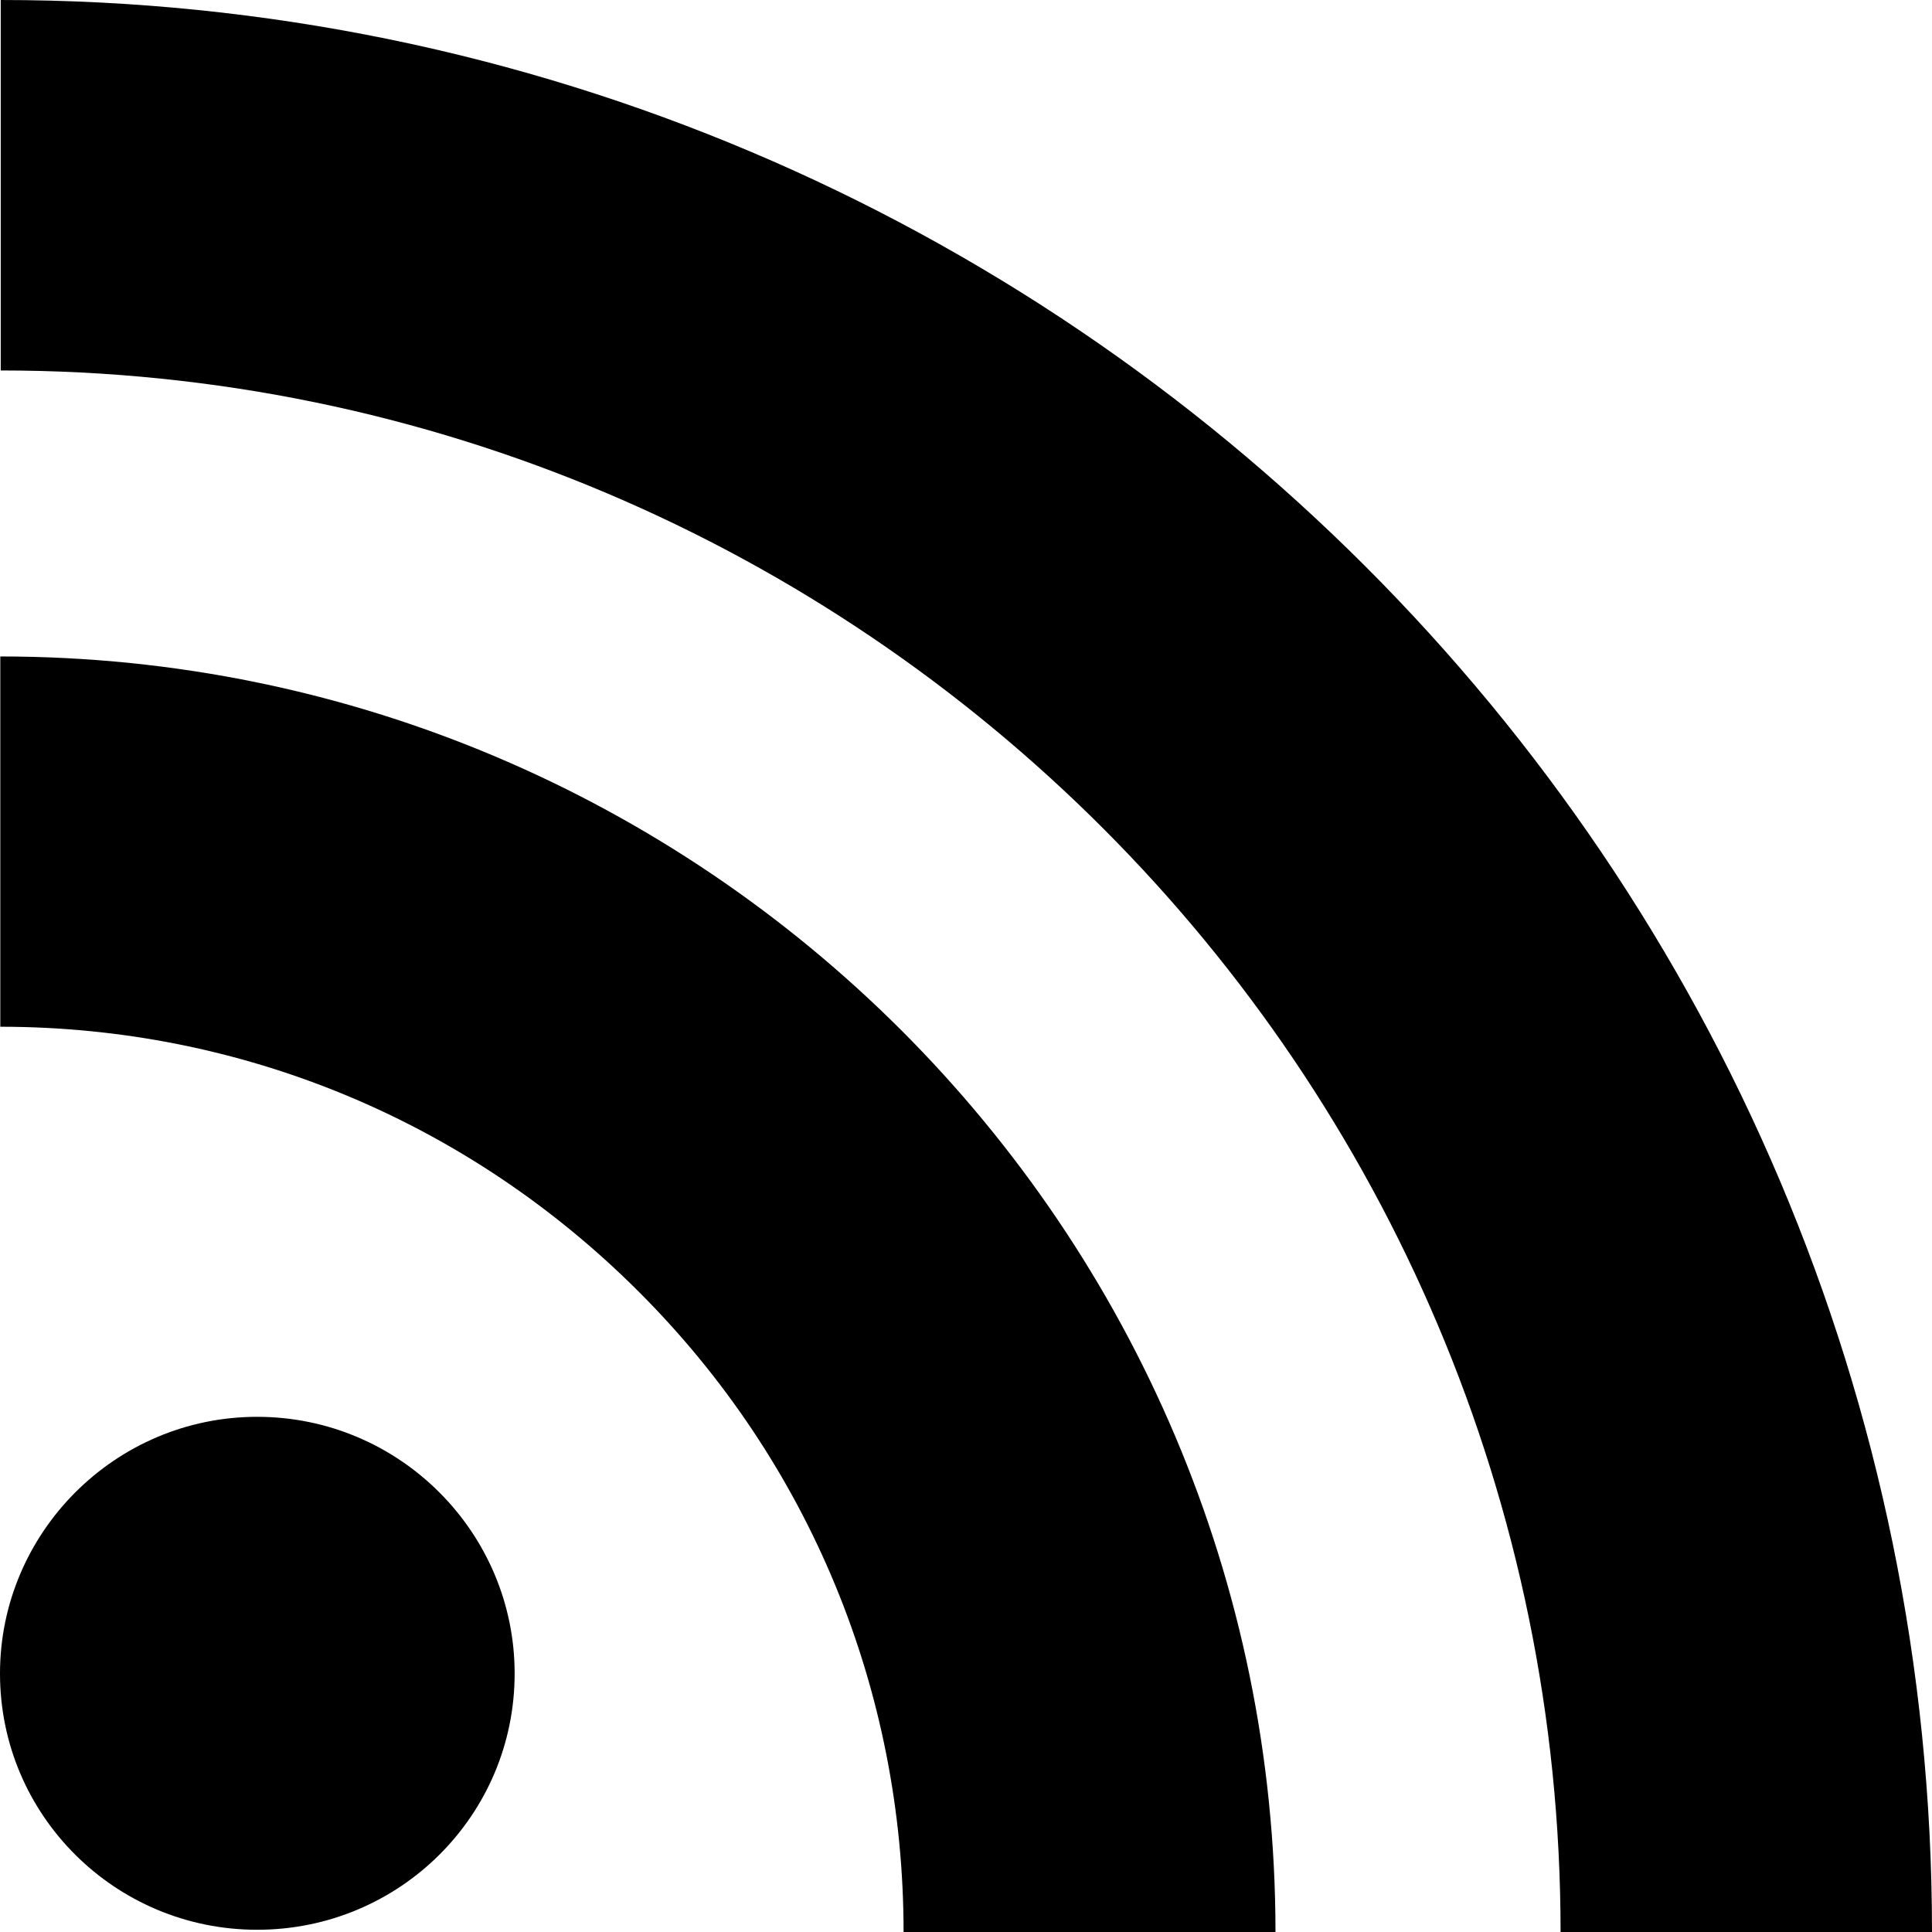
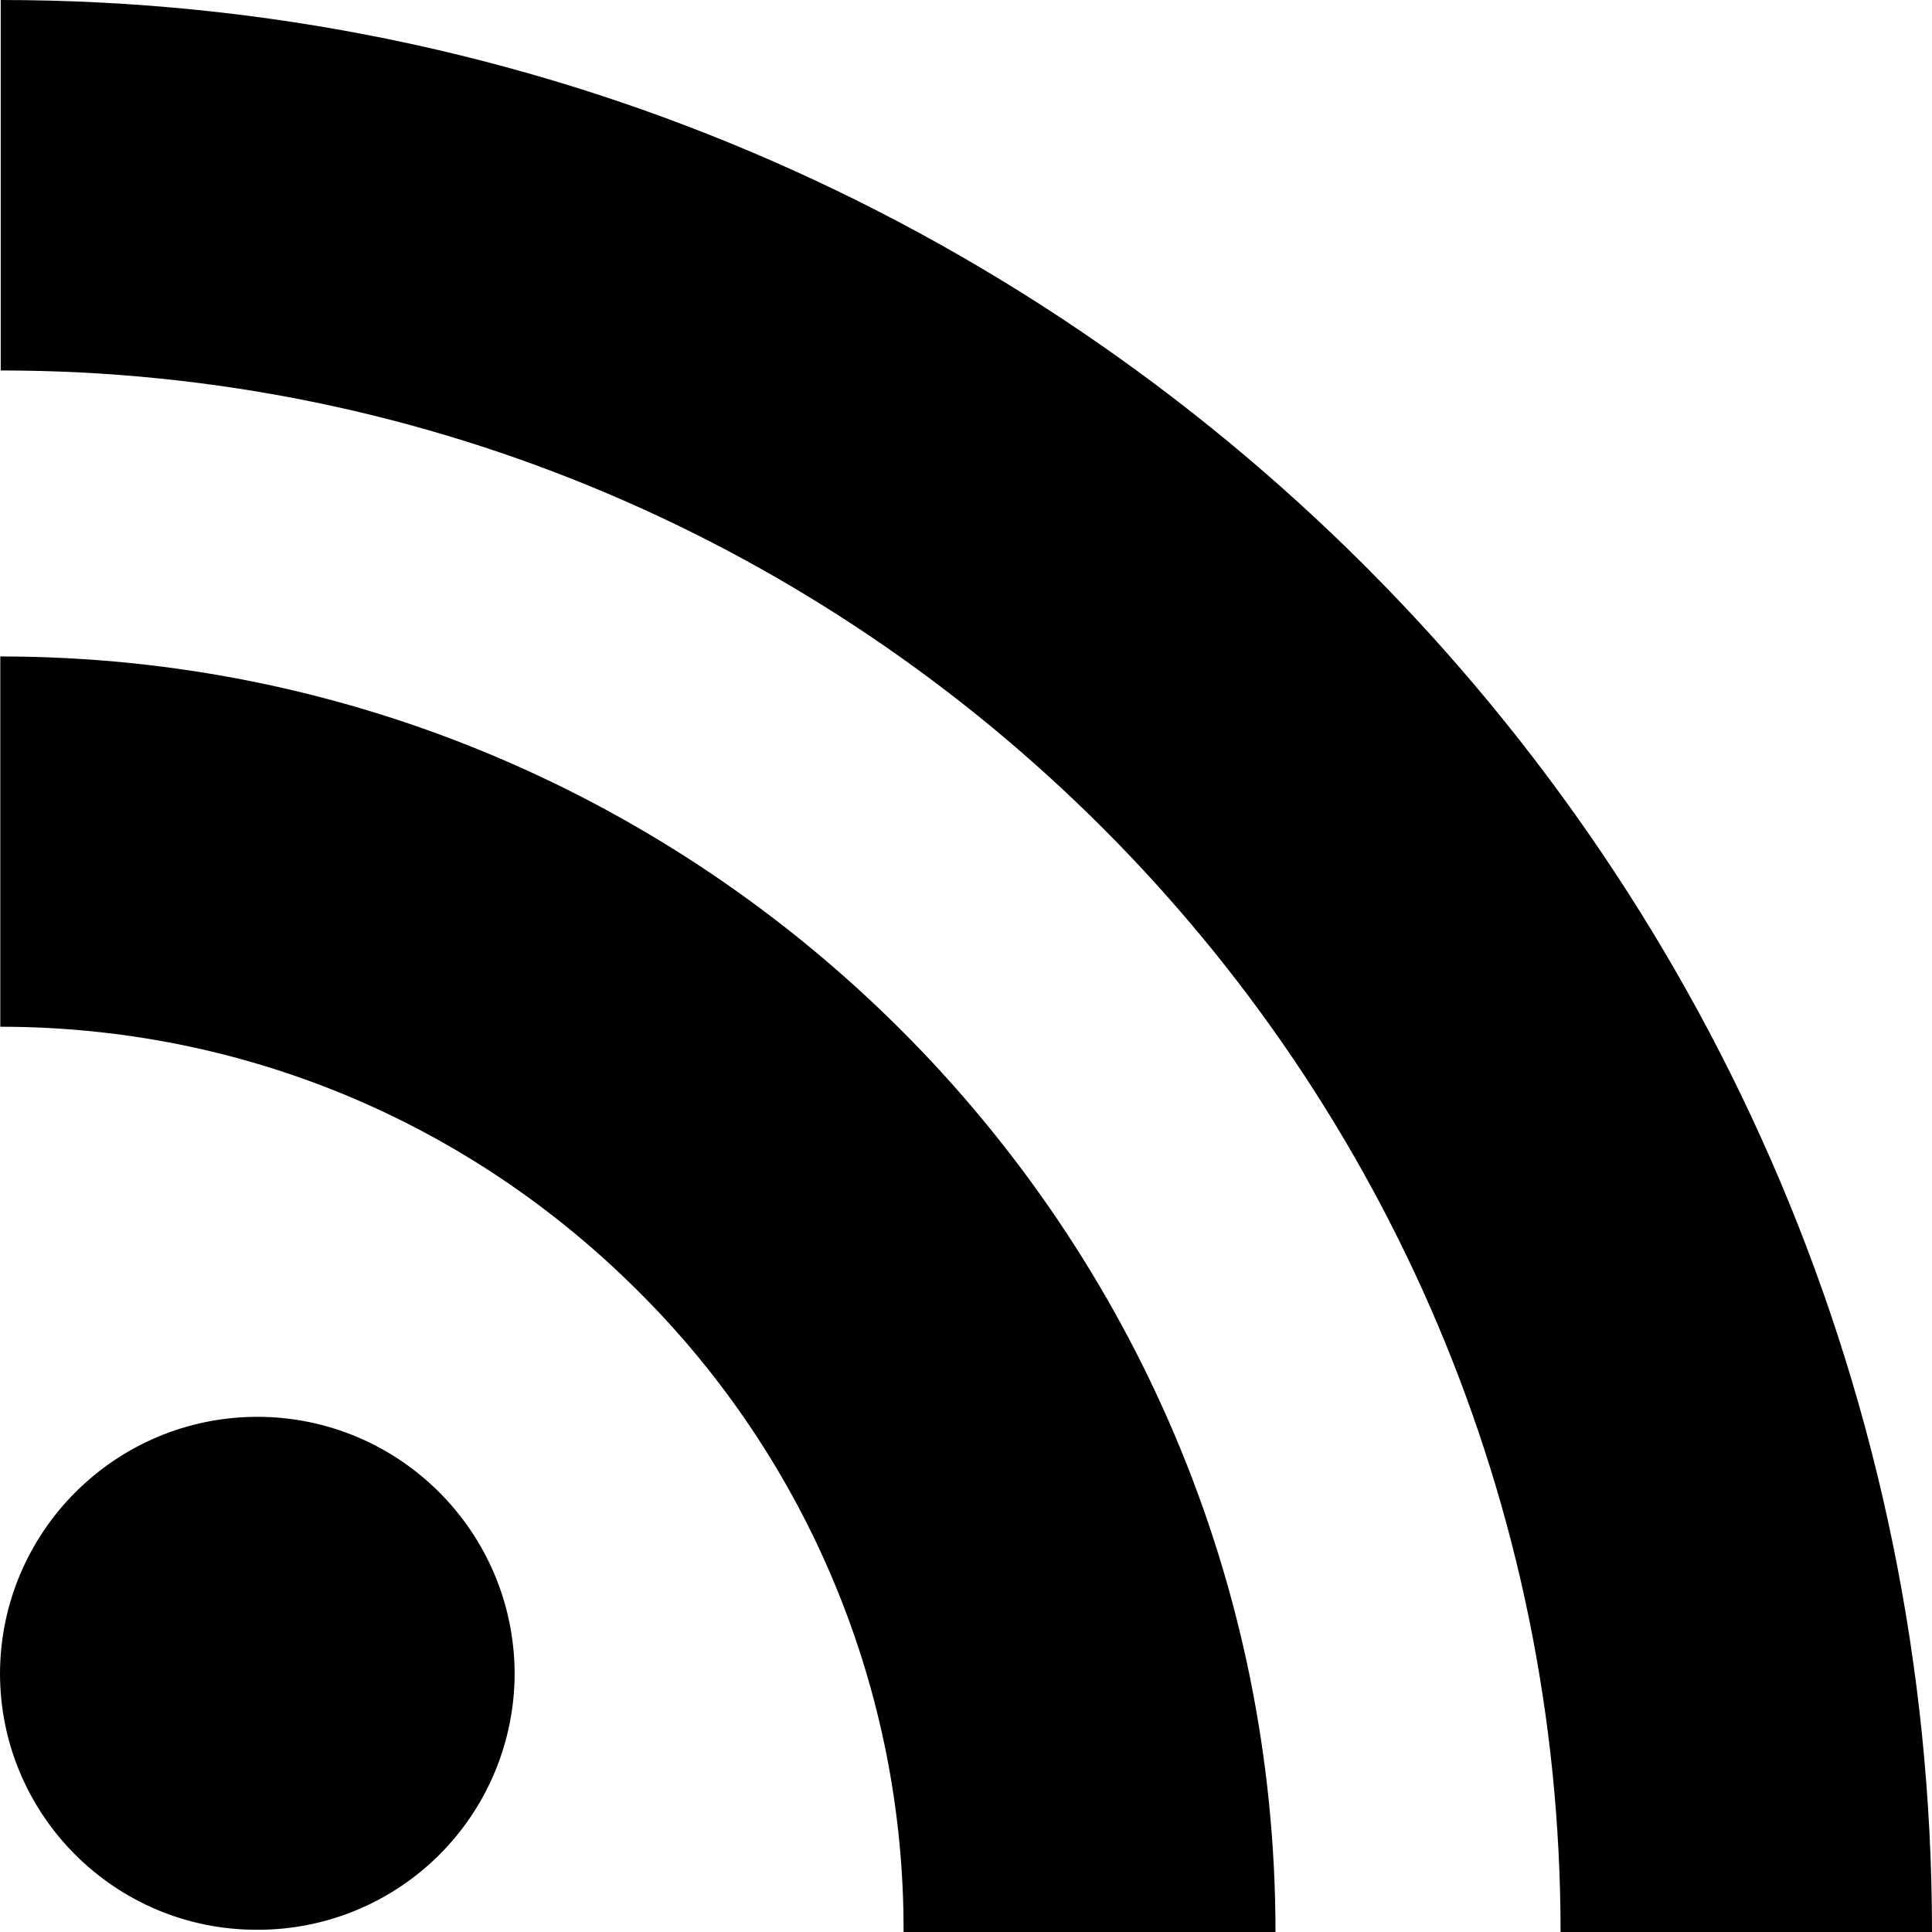
- <svg xmlns="http://www.w3.org/2000/svg" version="1.1" width="32" height="32" viewBox="0 0 32 32">
-   <path fill="currentColor" d="M4.259 23.467c-2.35 0-4.259 1.917-4.259 4.252 0 2.349 1.909 4.244 4.259 4.244 2.358 0 4.265-1.895 4.265-4.244-0-2.336-1.907-4.252-4.265-4.252zM0.005 10.873v6.133c3.993 0 7.749 1.562 10.577 4.391 2.825 2.822 4.384 6.595 4.384 10.603h6.16c-0-11.651-9.478-21.127-21.121-21.127zM0.012 0v6.136c14.243 0 25.836 11.604 25.836 25.864h6.152c0-17.64-14.352-32-31.988-32z" />
+ <svg xmlns="http://www.w3.org/2000/svg" width="32" height="32">
+   <path fill="currentColor" d="M4.259 23.467A4.265 4.265 0 0 0 0 27.719a4.25 4.25 0 0 0 4.259 4.244 4.25 4.25 0 0 0 4.265-4.244 4.265 4.265 0 0 0-4.265-4.252zM.005 10.873v6.133c3.993 0 7.749 1.562 10.577 4.391A14.897 14.897 0 0 1 14.966 32h6.16c0-11.651-9.478-21.127-21.121-21.127zM.012 0v6.136C14.255 6.136 25.848 17.74 25.848 32H32C32 14.36 17.648 0 .012 0z" />
</svg>
